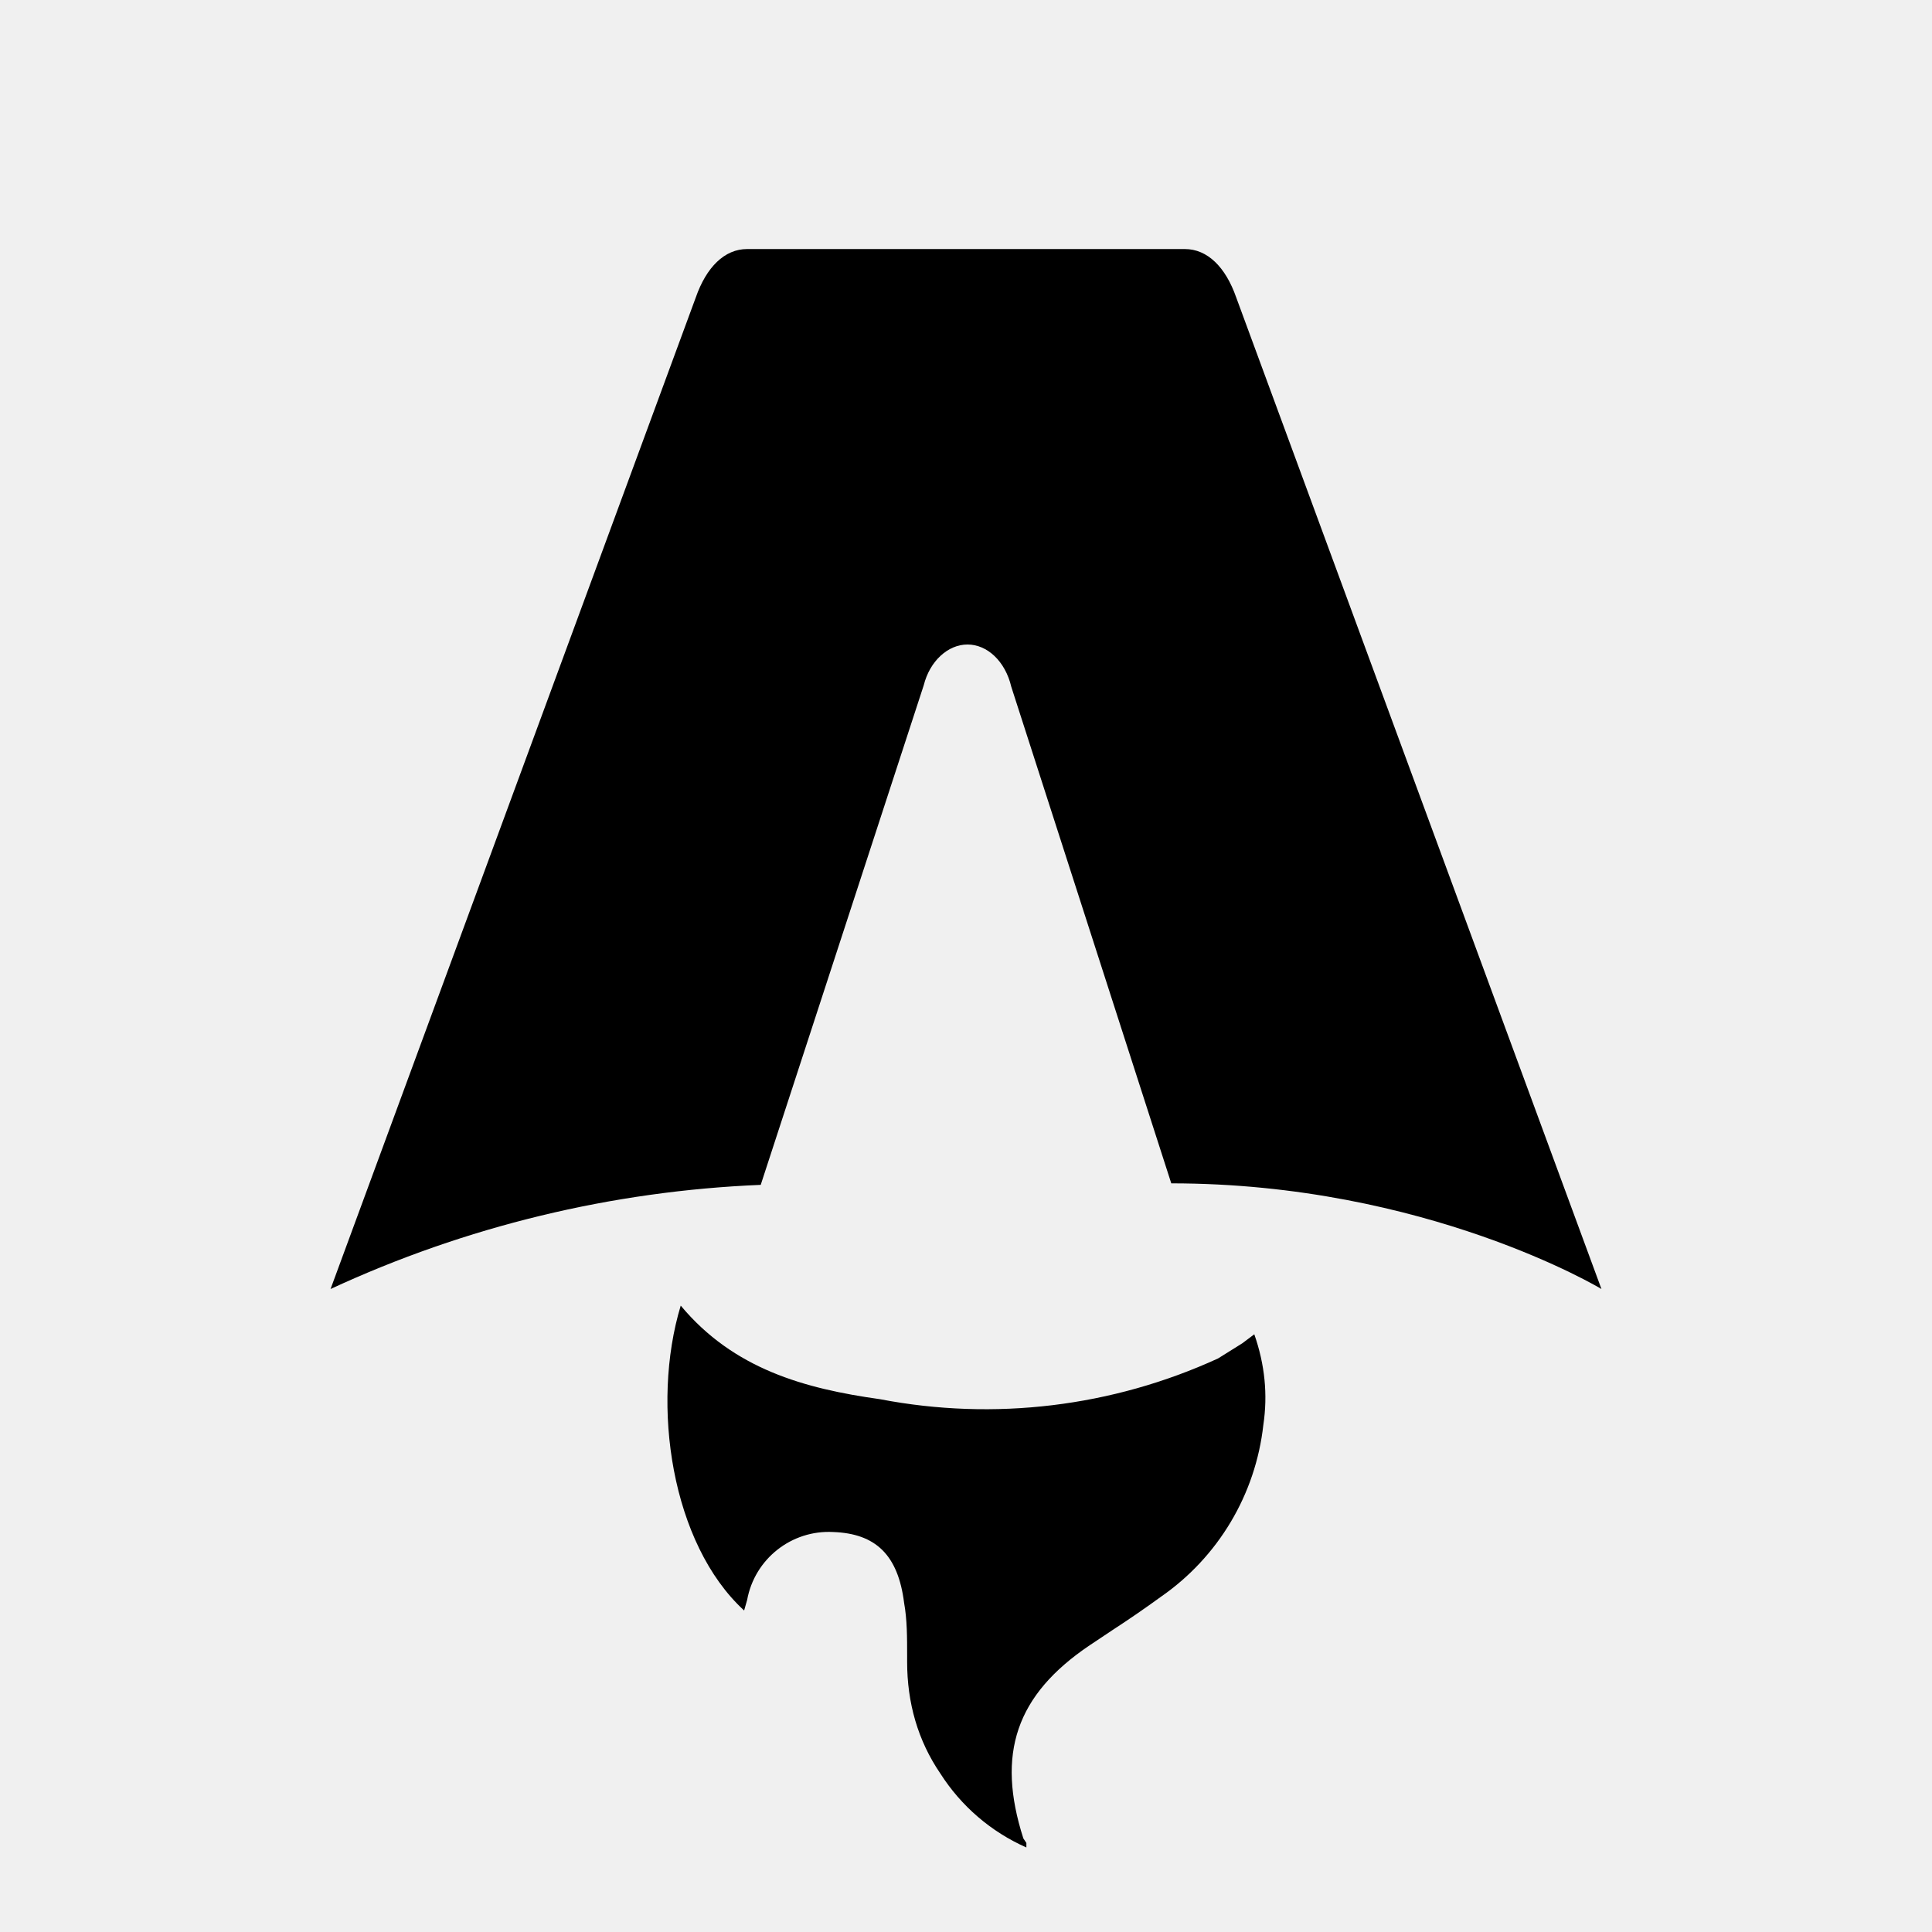
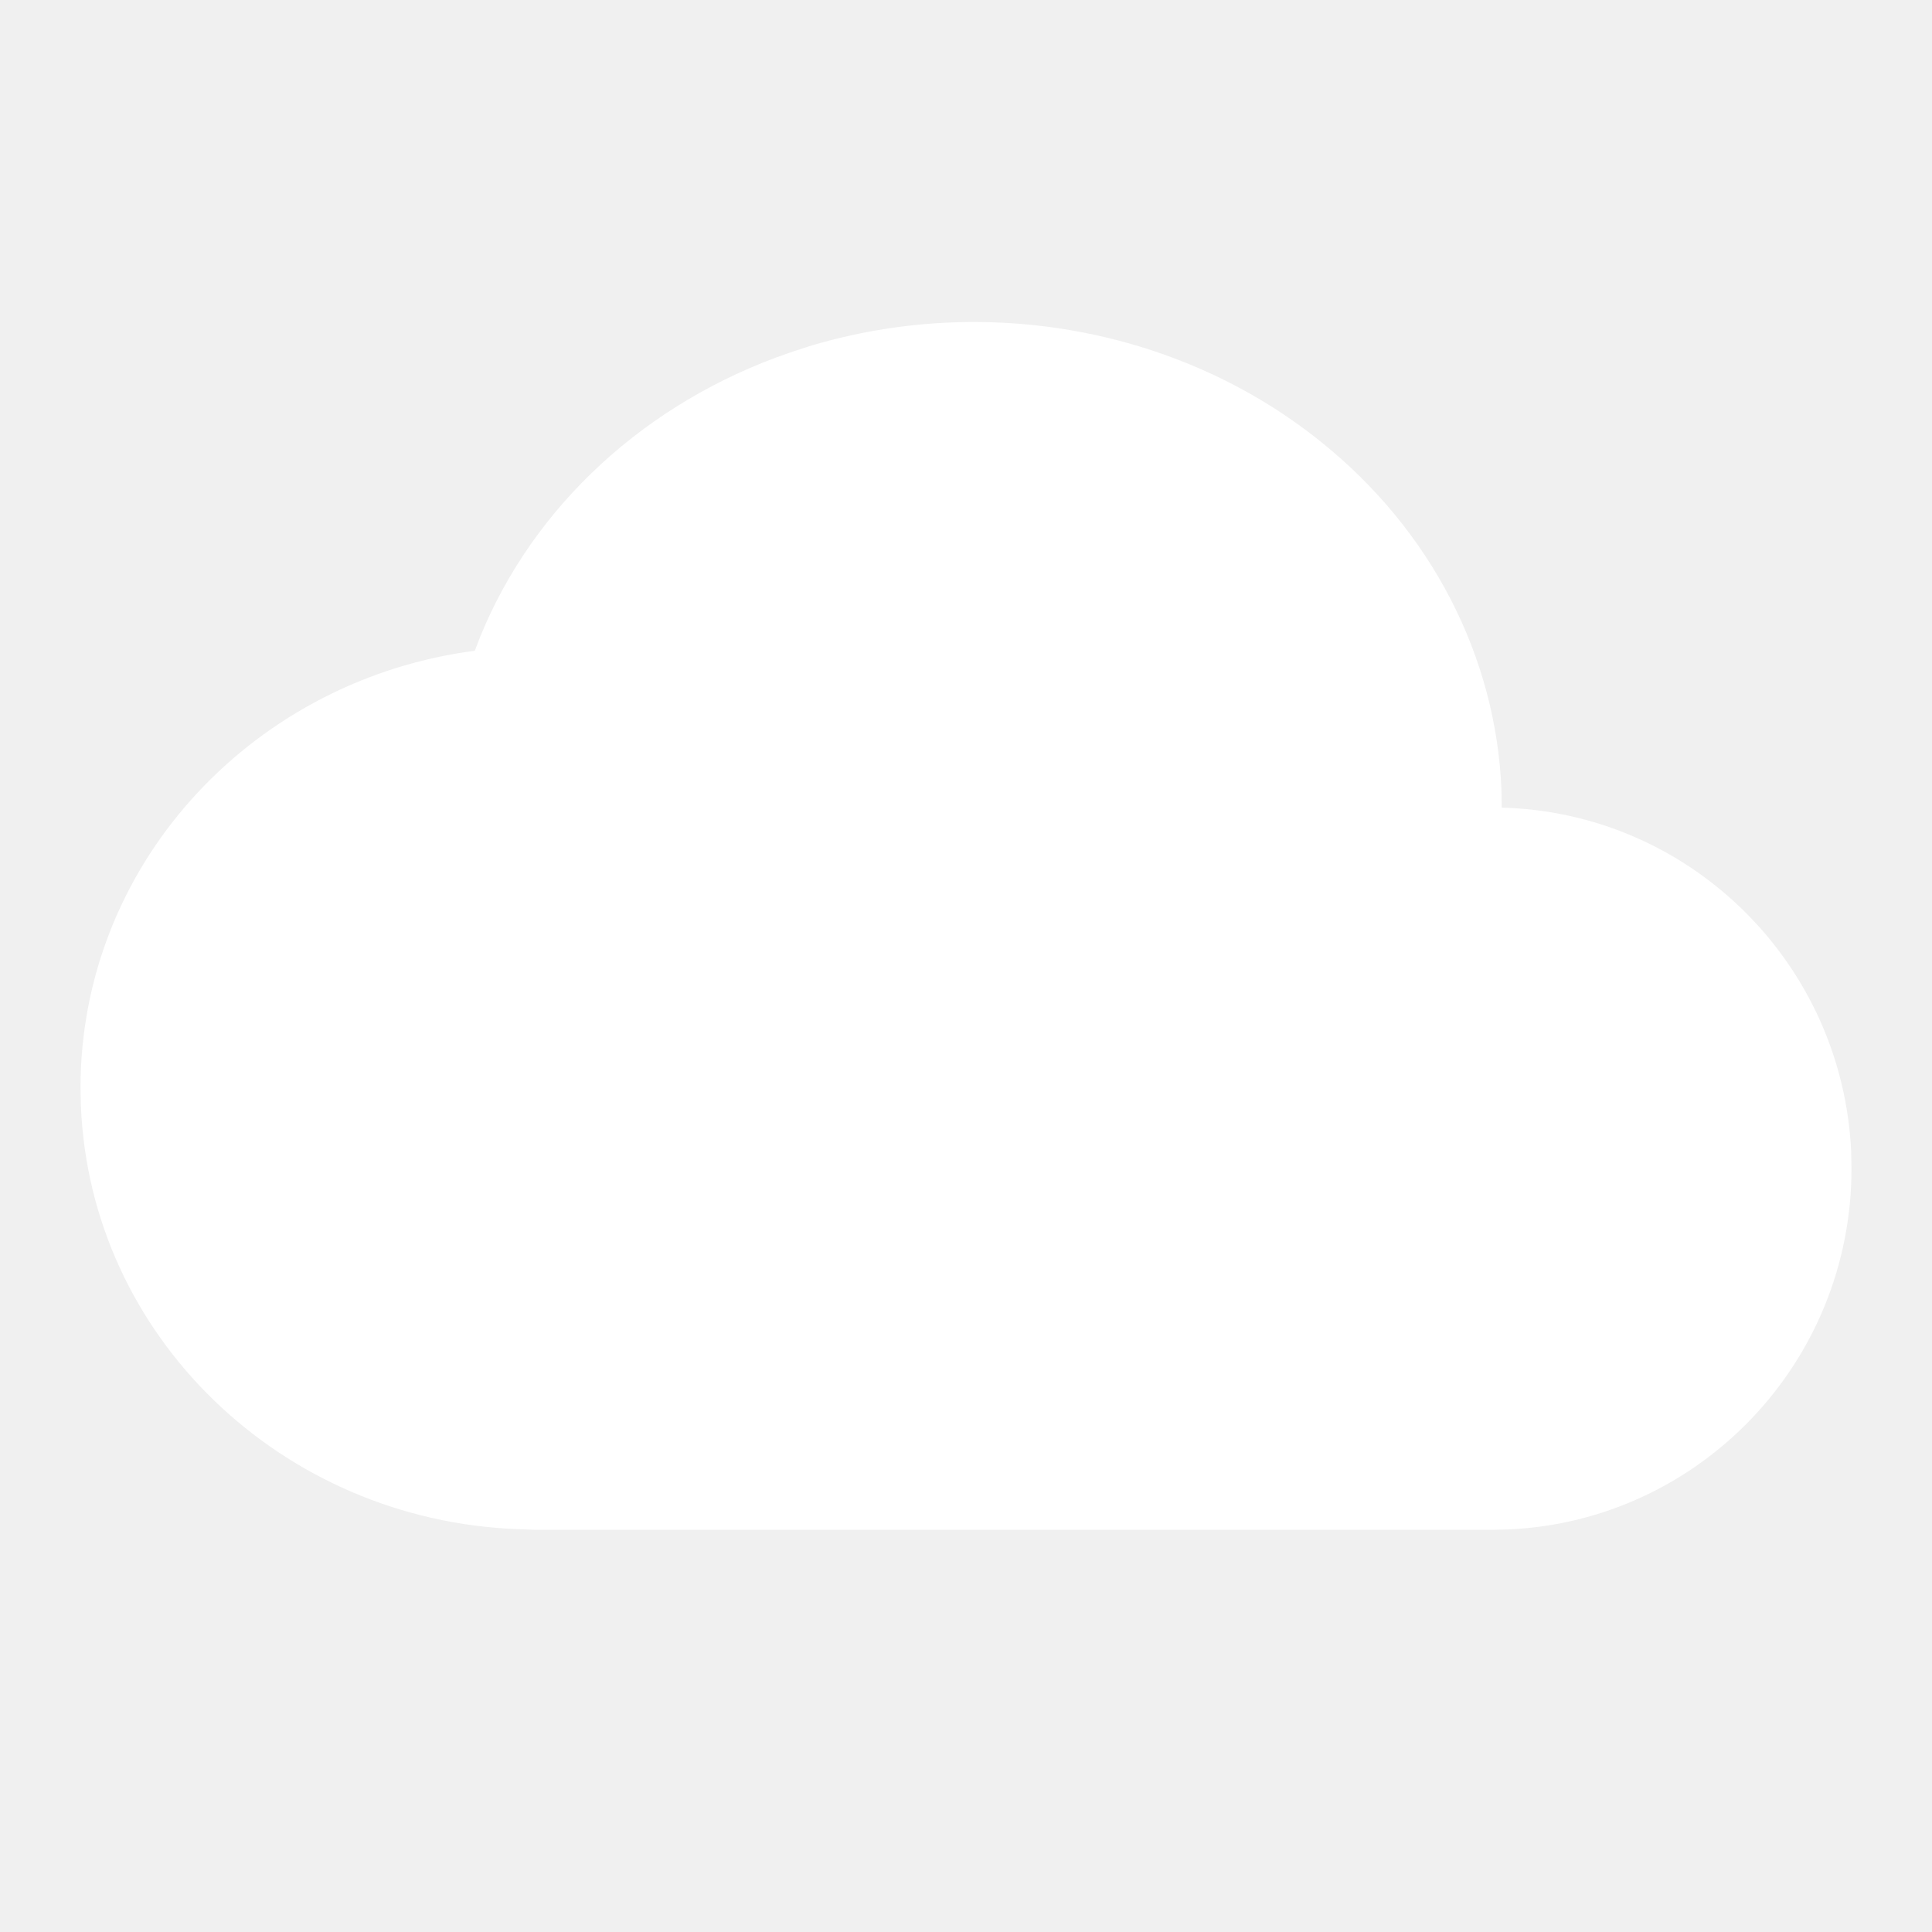
- <svg xmlns="http://www.w3.org/2000/svg" fill="none" viewBox="0 0 128 128">
-   <path d="M50.4 78.5a75.1 75.1 0 0 0-28.5 6.9l24.2-65.7c.7-2 1.9-3.2 3.4-3.2h29c1.5 0 2.7 1.2 3.4 3.2l24.2 65.7s-11.6-7-28.5-7L67 45.5c-.4-1.7-1.6-2.8-2.9-2.8-1.3 0-2.5 1.1-2.9 2.7L50.4 78.5Zm-1.1 28.2Zm-4.2-20.2c-2 6.6-.6 15.8 4.2 20.2a17.5 17.5 0 0 1 .2-.7 5.5 5.5 0 0 1 5.7-4.5c2.8.1 4.3 1.5 4.7 4.7.2 1.1.2 2.3.2 3.5v.4c0 2.7.7 5.2 2.2 7.4a13 13 0 0 0 5.7 4.9v-.3l-.2-.3c-1.8-5.6-.5-9.5 4.4-12.8l1.5-1a73 73 0 0 0 3.2-2.2 16 16 0 0 0 6.8-11.4c.3-2 .1-4-.6-6l-.8.6-1.6 1a37 37 0 0 1-22.4 2.7c-5-.7-9.7-2-13.2-6.2Z" />
-   <style>
-         path { fill: #000; }
-         @media (prefers-color-scheme: dark) {
-             path { fill: #FFF; }
-         }
-     </style>
+ <svg xmlns="http://www.w3.org/2000/svg" width="24" height="24" fill="none" stroke="currentColor" stroke-linecap="round" stroke-linejoin="round" stroke-width="1.5" class="icon icon-tabler   icon-tabler-cloud-filled">
+   <path stroke="none" d="M0 0h24v24H0z" />
+   <path fill="white" stroke="none" d="M10.04 4.305c2.195-.667 4.615-.224 6.36 1.176 1.386 1.108 2.188 2.686 2.252 4.34l.003.212.091.003c2.3.107 4.143 1.961 4.25 4.27l.004.211c0 2.407-1.885 4.372-4.255 4.482l-.21.005H6.657l-.222-.008c-2.94-.11-5.317-2.399-5.43-5.263L1 13.517C1 10.77 3.08 8.507 5.784 8.1l.114-.016.07-.181c.663-1.62 2.056-2.906 3.829-3.518l.244-.08z" />
</svg>
